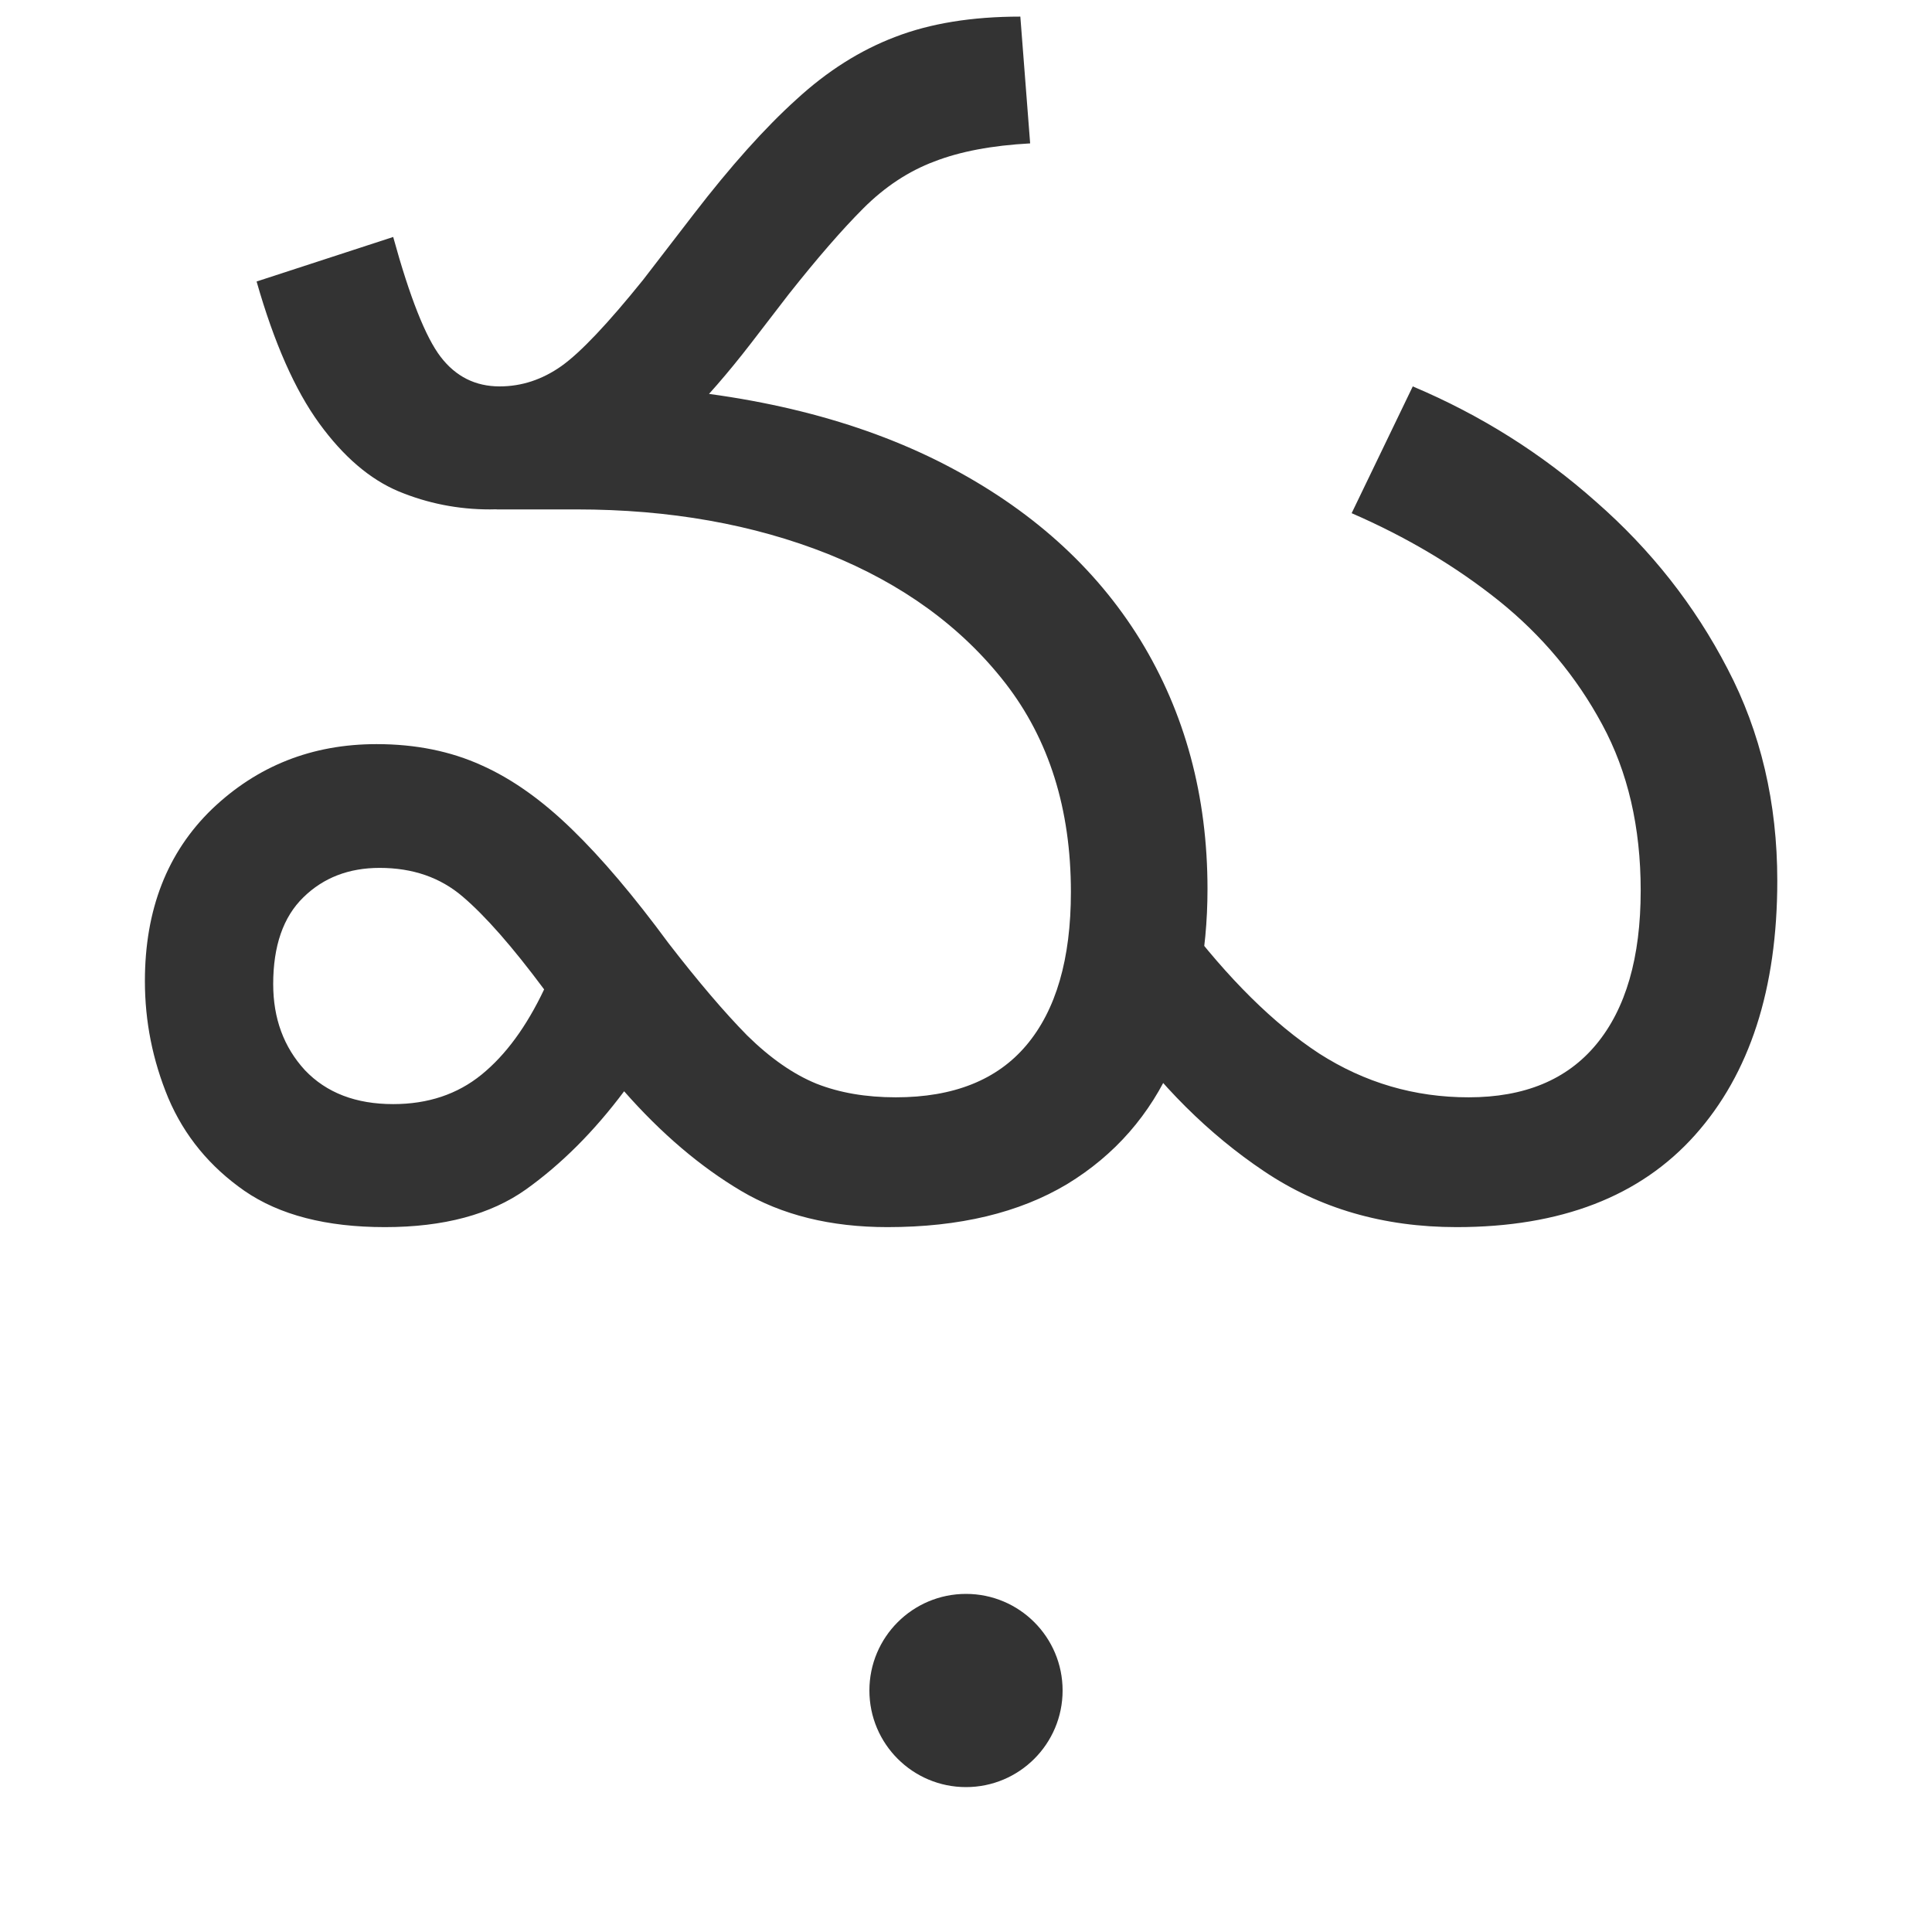
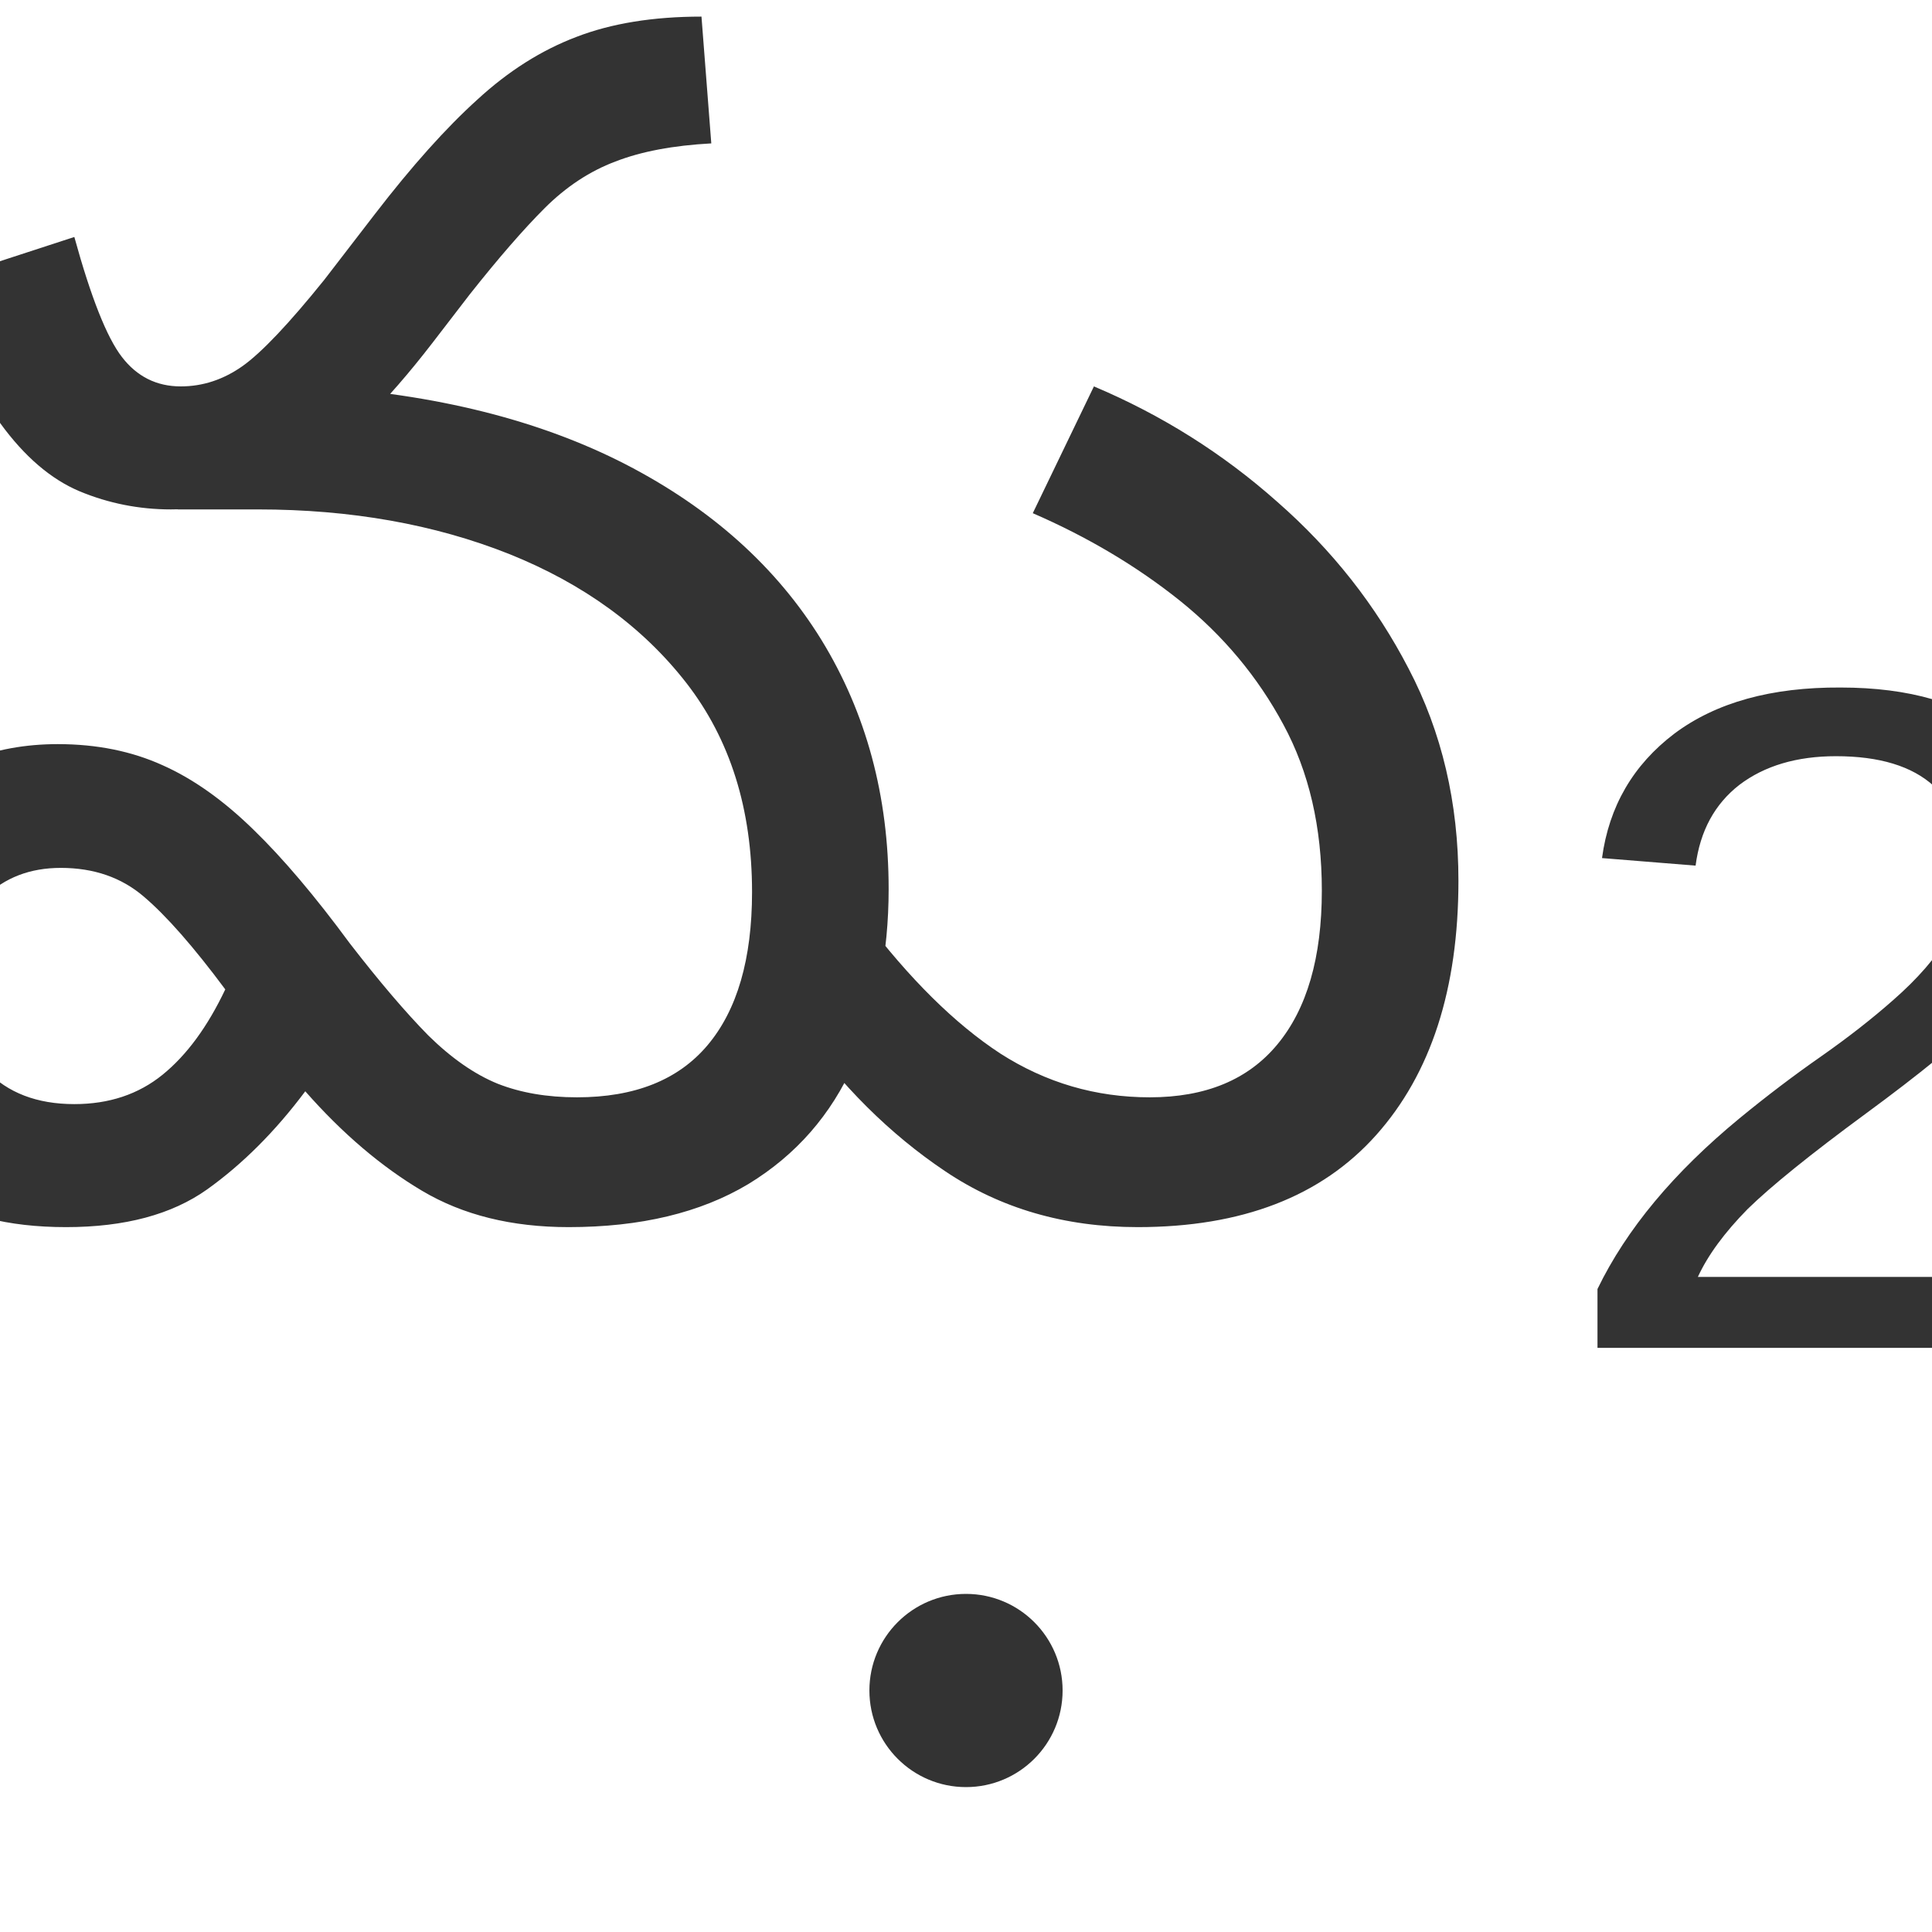
<svg xmlns="http://www.w3.org/2000/svg" width="40" height="40">
-   <text x="20" y="25" text-anchor="middle" font-family="Noto Sans Telugu, Arial" font-size="34" fill="var(--text-primary, #333)">మ</text>
+   <text x="20" y="25" text-anchor="middle" font-family="Noto Sans Telugu, Arial" font-size="34" fill="var(--text-primary, #333)">మ₂</text>
  <circle cx="20" cy="35" r="2" fill="var(--text-primary, #333)" />
</svg>
